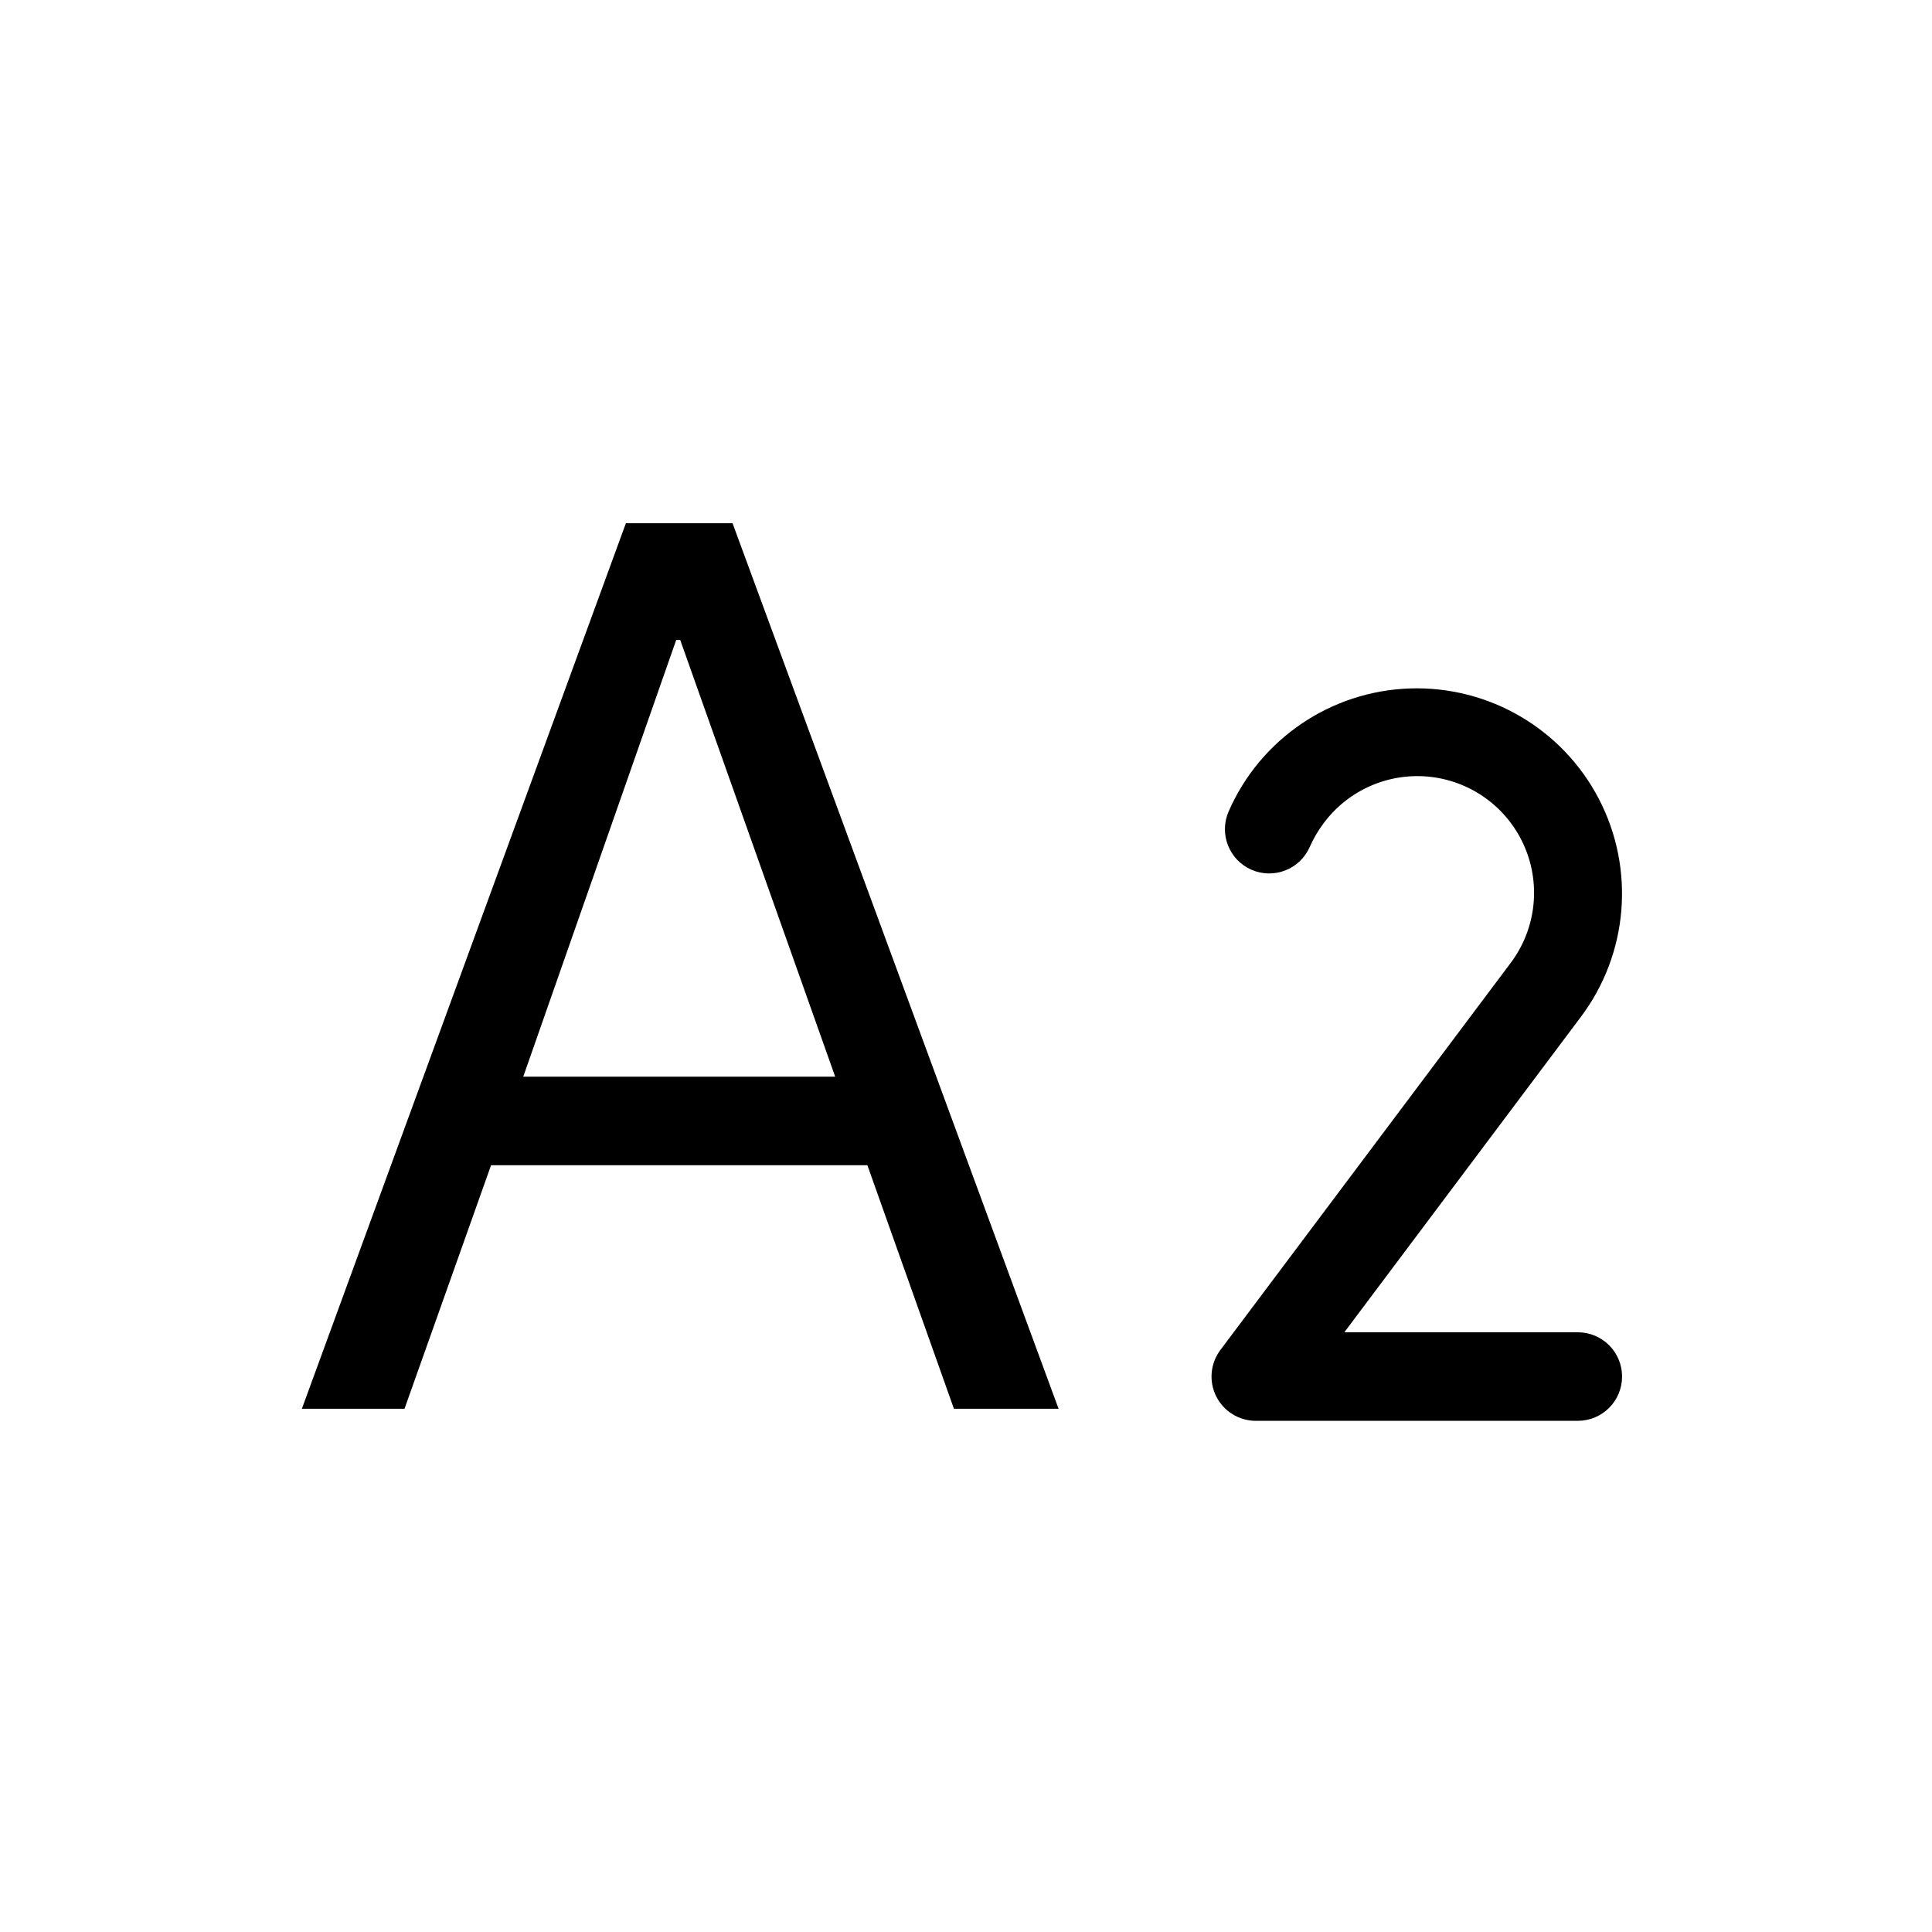
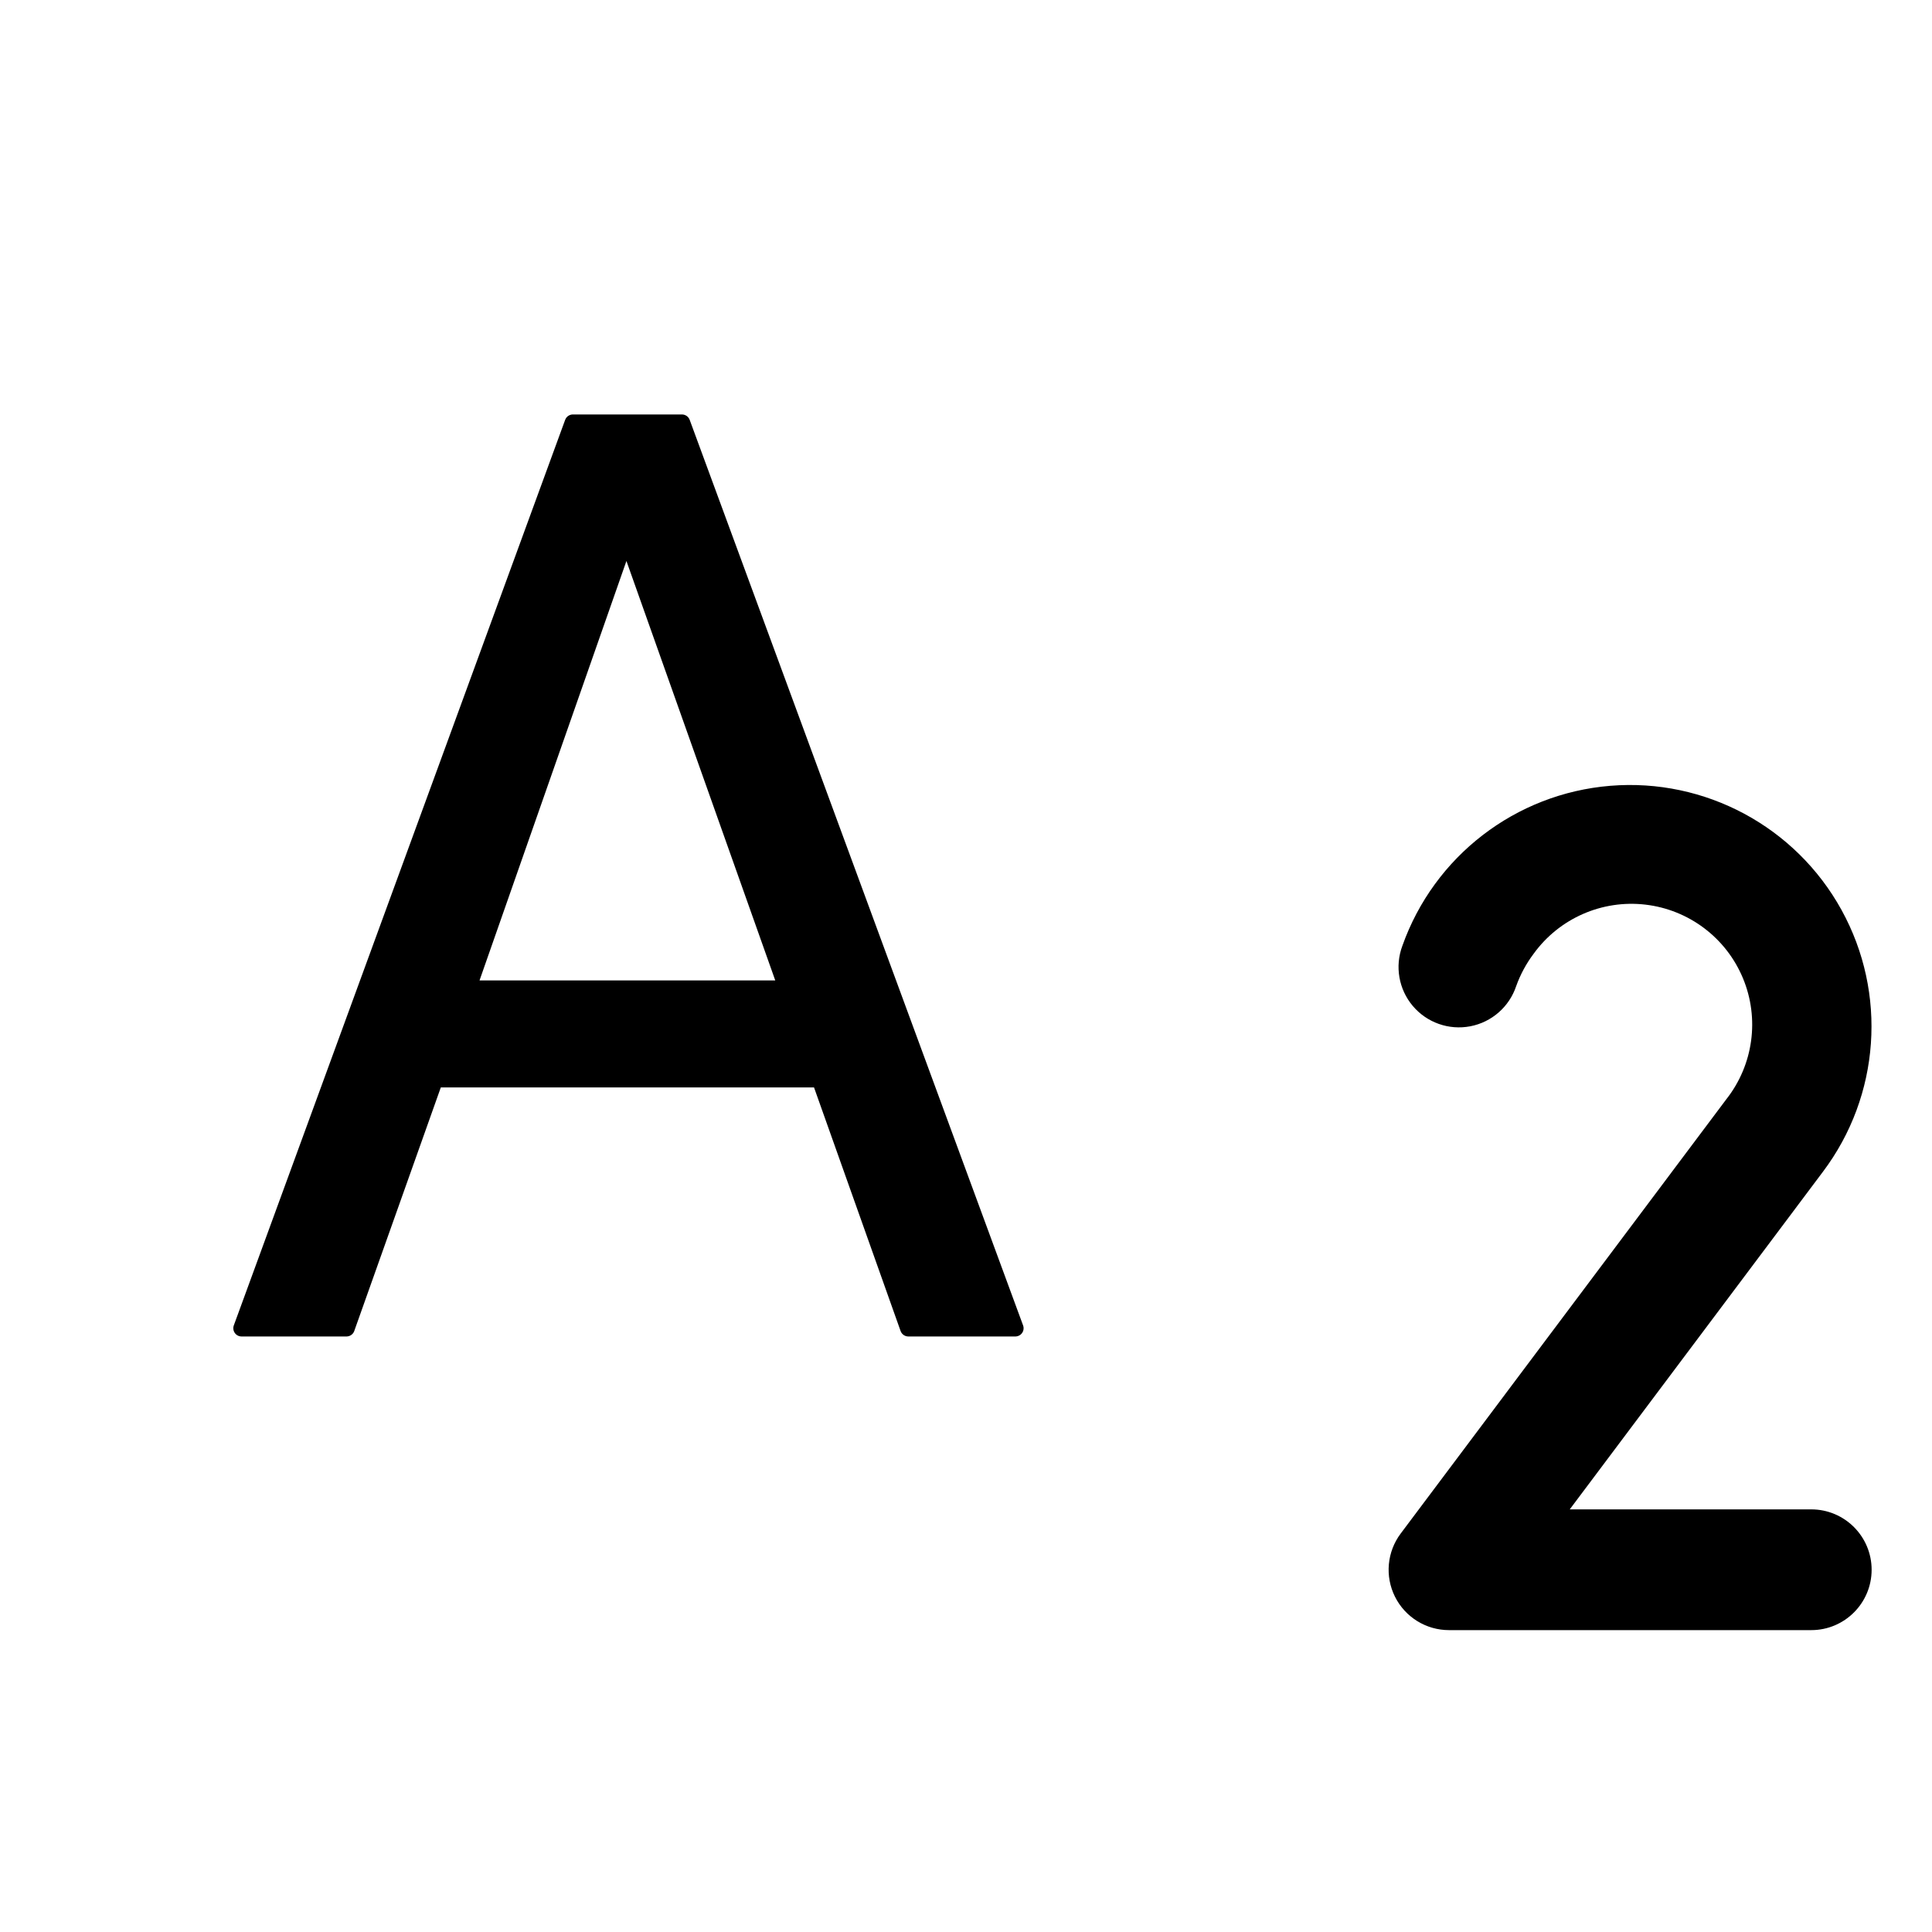
- <svg xmlns="http://www.w3.org/2000/svg" viewBox="0 -960 960 960">
-   <path d="m150-260 161-440h53l162 440h-52l-43-121H244l-43 121h-51Zm110-165h155l-77-217h-2l-76 217Z" />
-   <path transform="translate(448 -692) scale(2)" stroke="currentColor" stroke-width="6" stroke-linejoin="round" d="M176,208a8,8,0,0,1-8,8H88a8,8,0,0,1-6.4-12.8l71.94-95.92a32,32,0,1,0-51.1-38.53,32.5,32.5,0,0,0-3.78,6.46A8,8,0,1,1,84,68.8a48,48,0,1,1,82.33,48.09L104,200h64A8,8,0,0,1,176,208Z" />
+ <svg xmlns="http://www.w3.org/2000/svg" viewBox="0 0 256 256">
+   <path transform="translate(-8.9 246.9) scale(0.2727)" stroke="currentColor" stroke-width="8" stroke-linejoin="round" d="m150-260 161-440h53l162 440h-52l-43-121H244l-43 121h-51Zm110-165h155l-77-217h-2l-76 217Z" />
+   <path d="M240,200H208l33.55-44.74a32,32,0,1,0-55.73-29.93,8,8,0,1,0,15.08,5.34,16.28,16.28,0,0,1,2.32-4.3,16,16,0,1,1,25.54,19.27L185.6,203.2A8,8,0,0,0,192,216h48a8,8,0,0,0,0-16Z" />
</svg>
